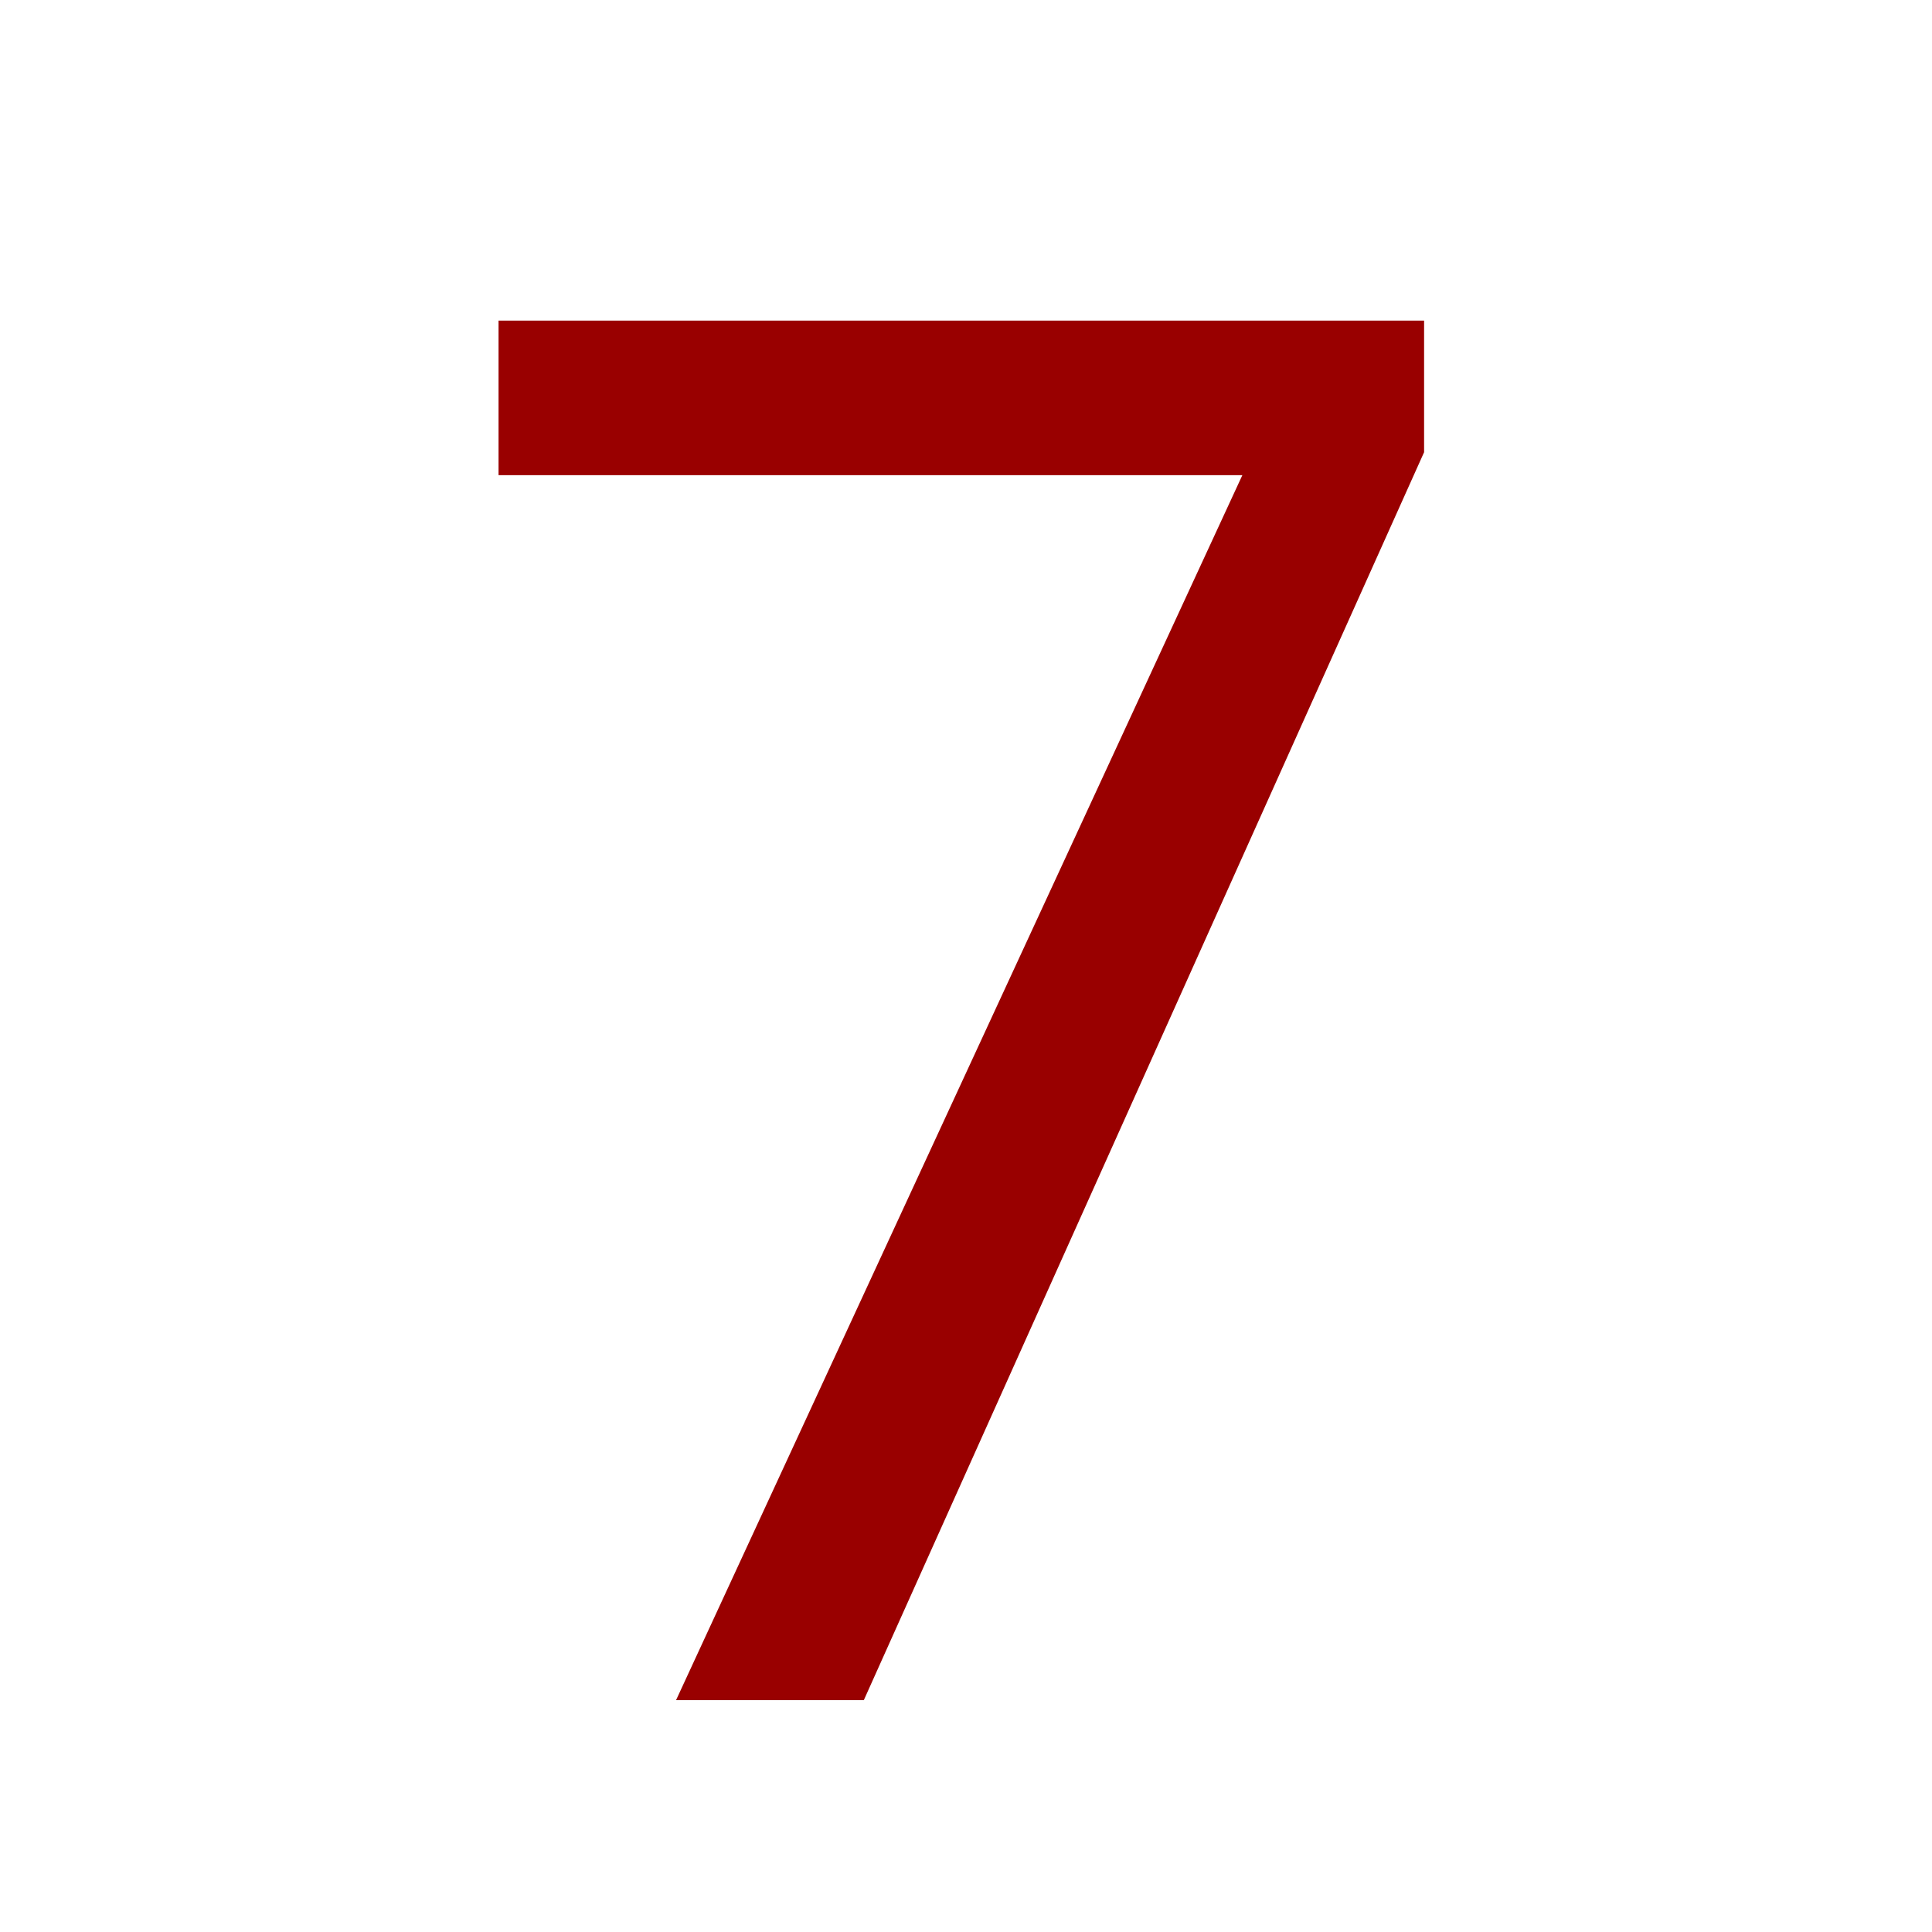
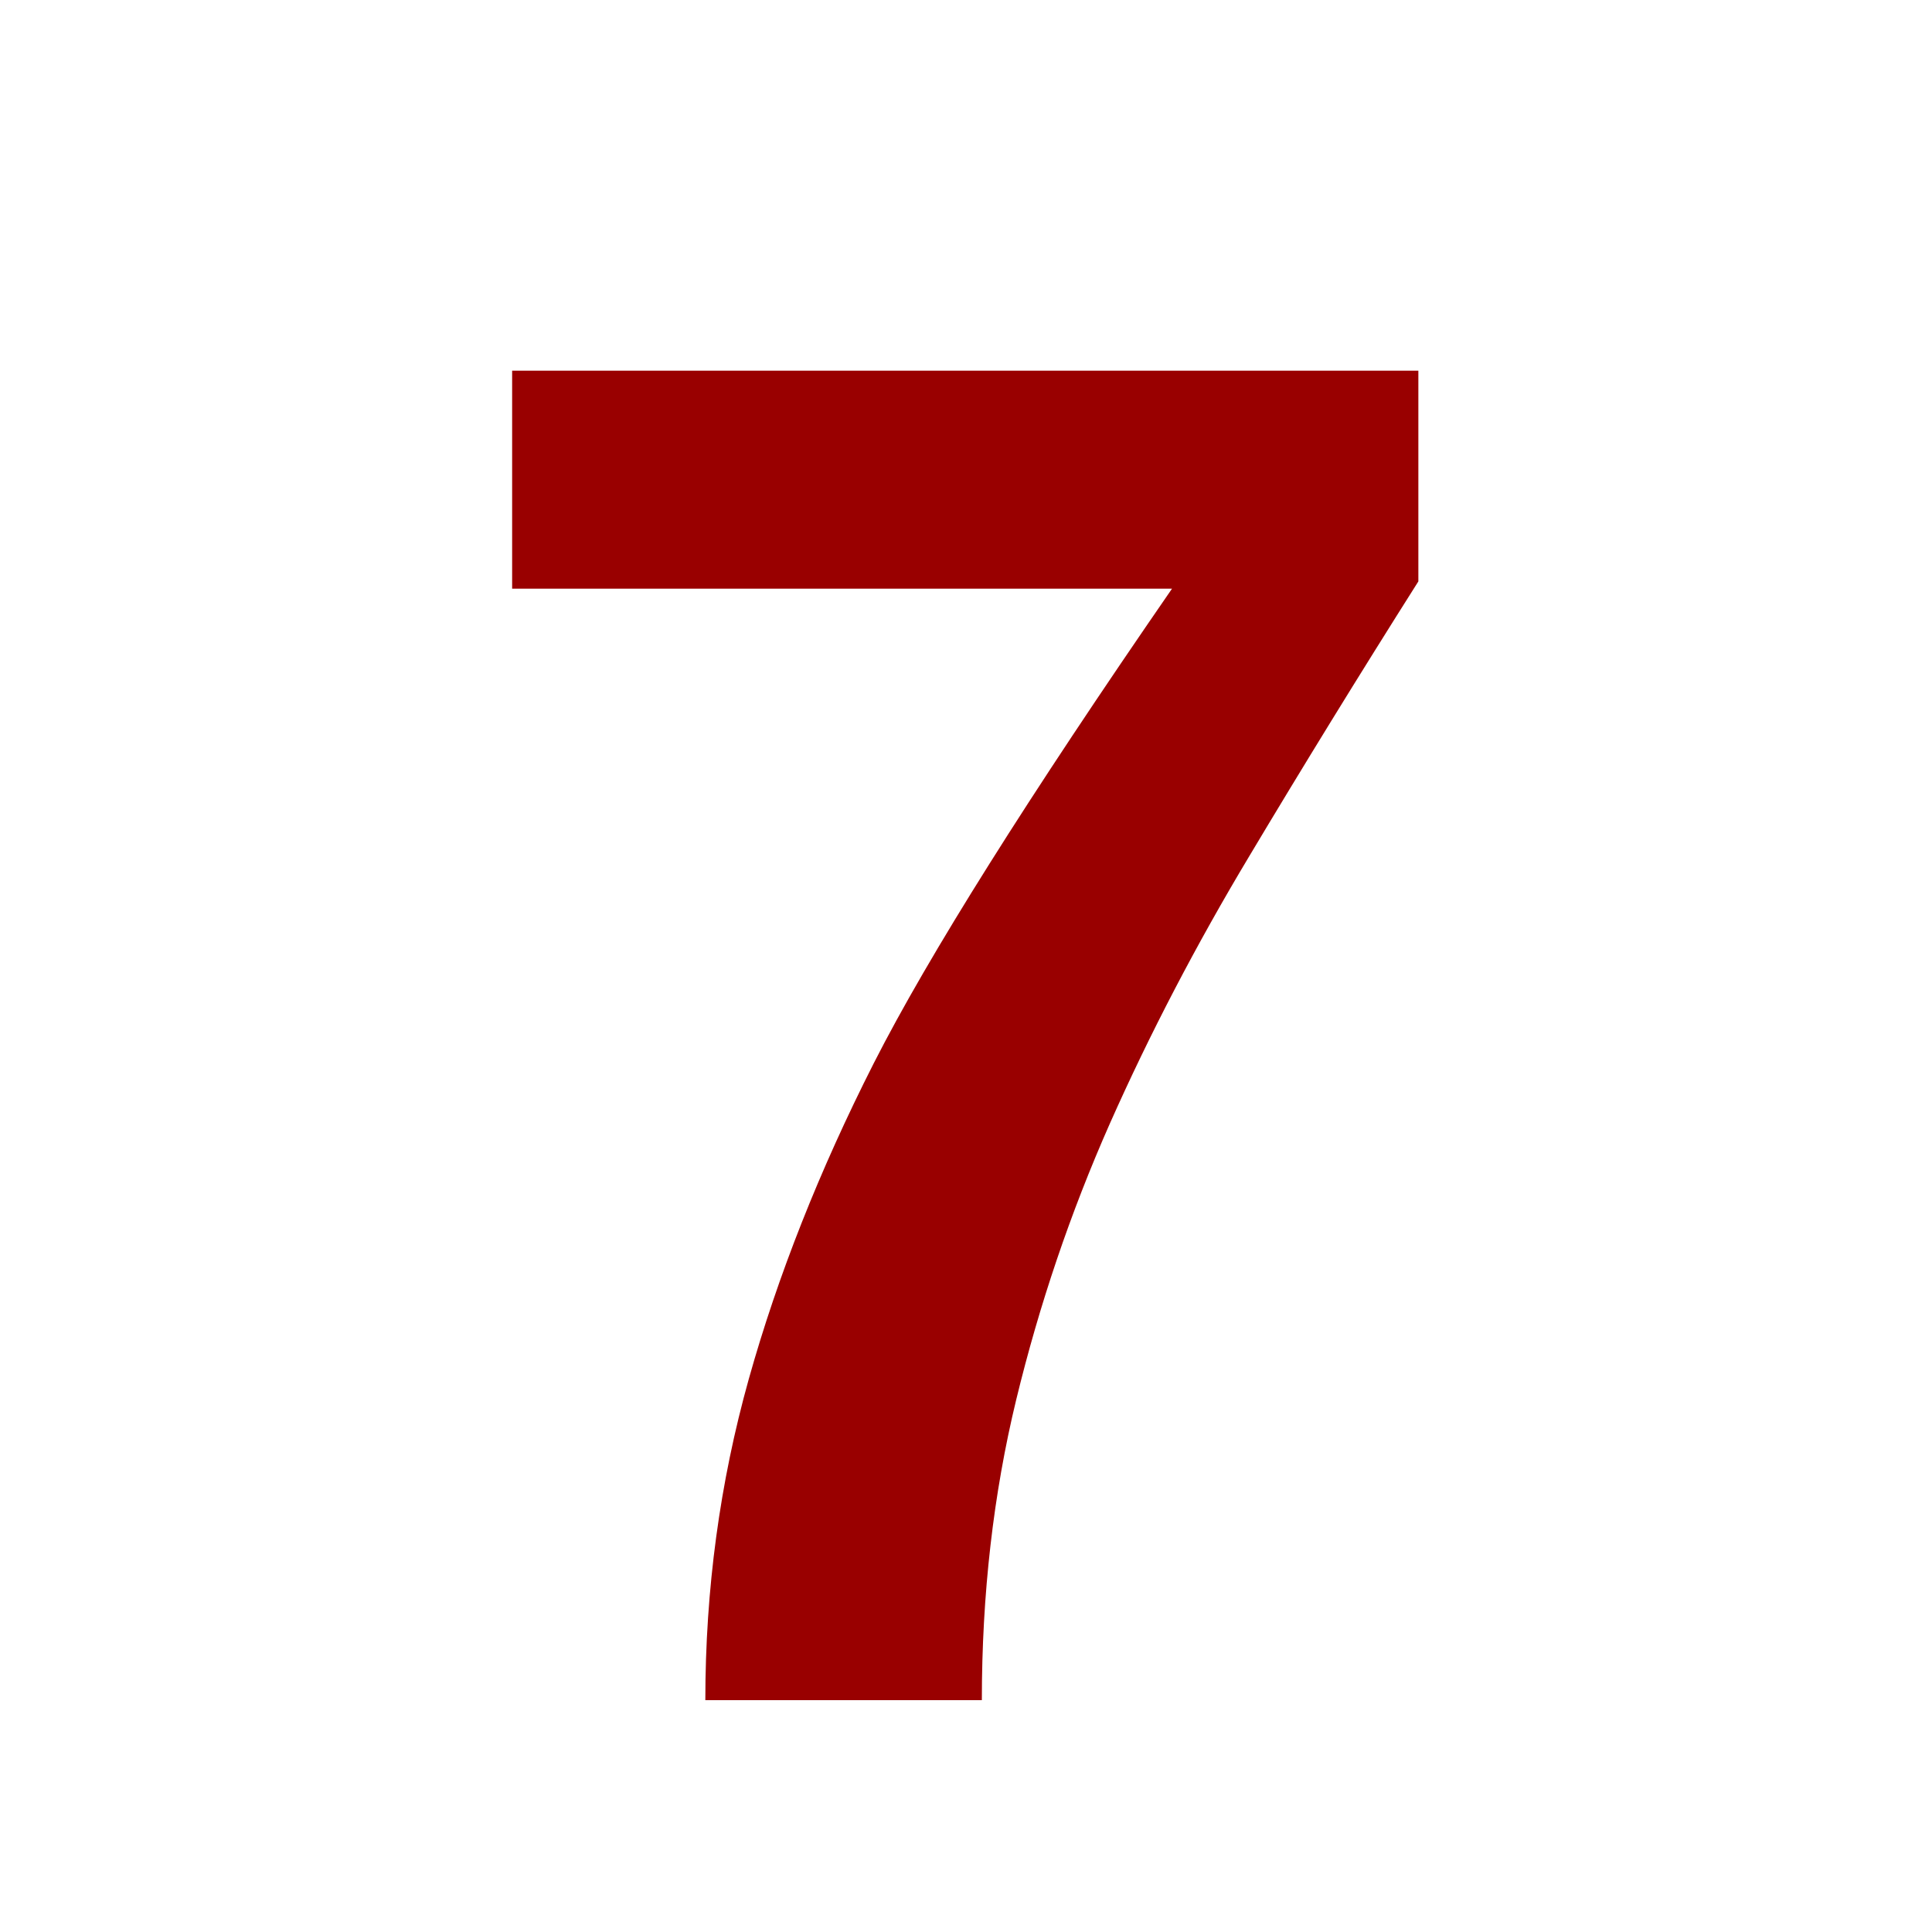
<svg xmlns="http://www.w3.org/2000/svg" width="50px" height="50px" viewBox="0 0 50 50" version="1.1">
-   <text x="25" y="44" font-family="Verdana" font-size="50px" fill="#900" text-anchor="middle">7</text>
+   <text x="25" y="44" font-family="arial, helvetica, sans-serif" font-weight="bold" font-size="50px" fill="#900" text-anchor="middle">7</text>
</svg>
